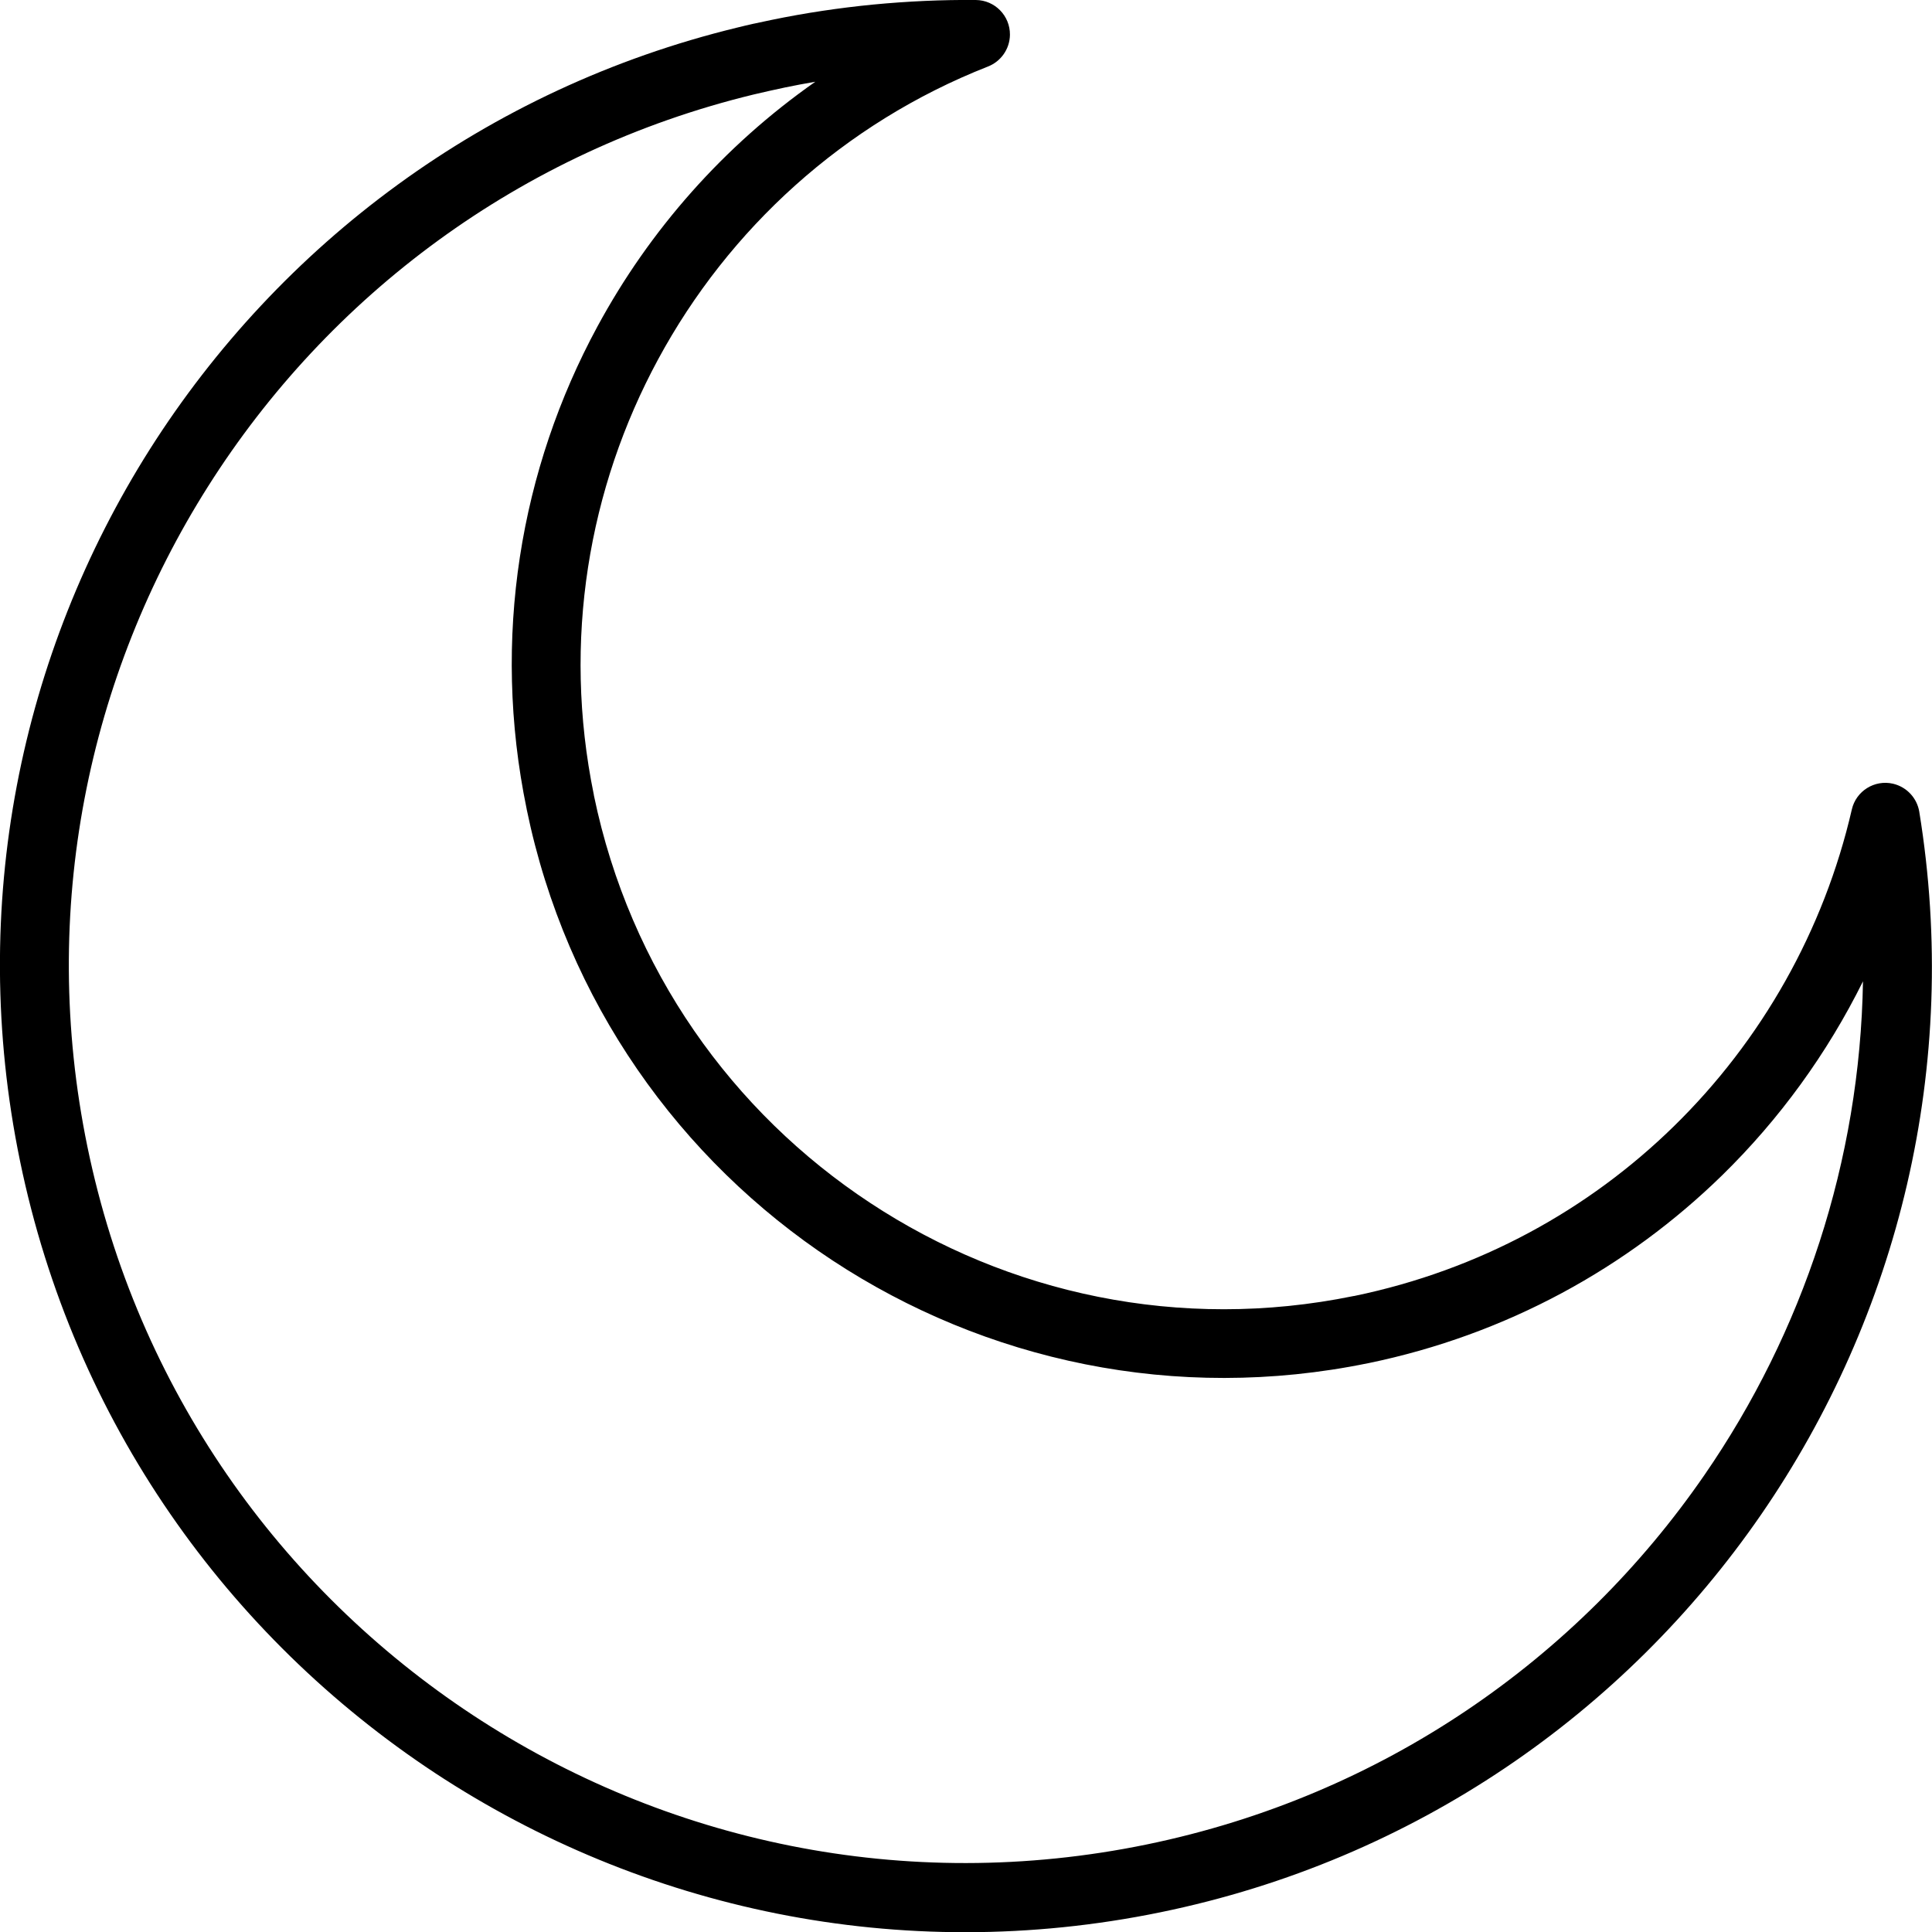
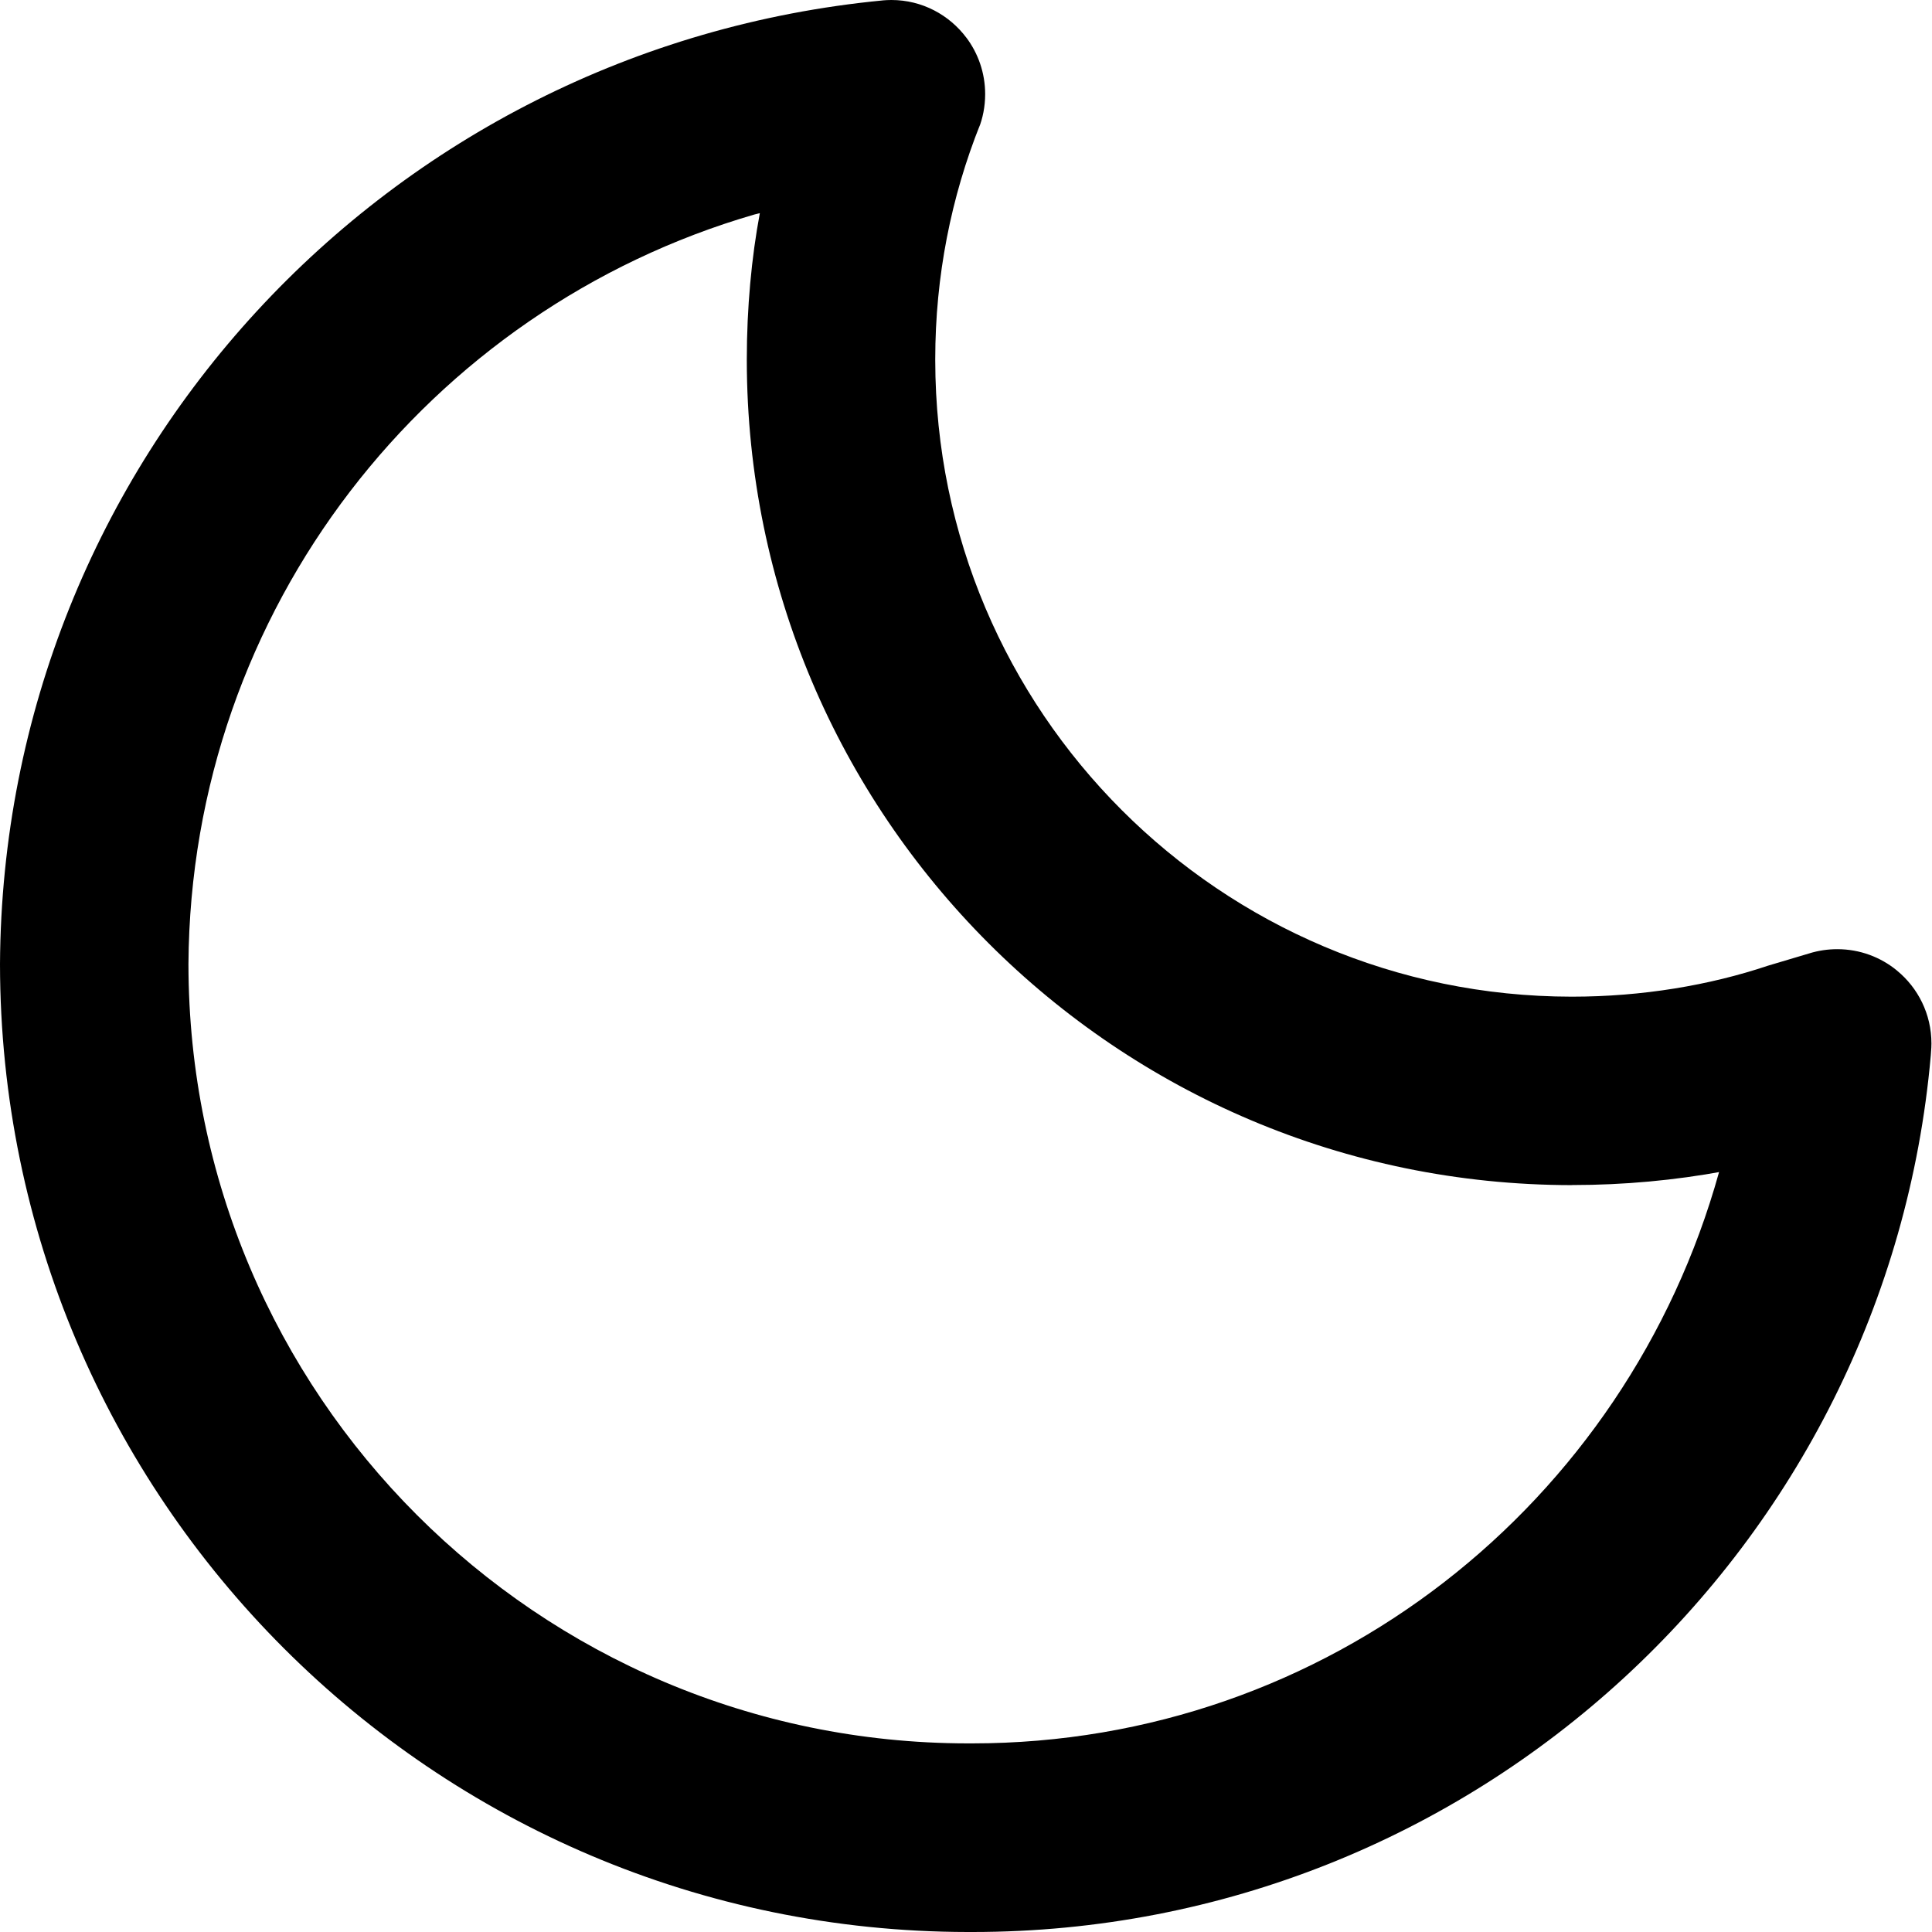
- <svg xmlns="http://www.w3.org/2000/svg" version="1.1" id="Layer_1" x="0px" y="0px" viewBox="0 0 122.88 122.89" style="enable-background:new 0 0 122.88 122.89" xml:space="preserve">
-   <g>
-     <path d="M49.06,1.27c2.17-0.45,4.34-0.77,6.48-0.98c2.2-0.21,4.38-0.31,6.53-0.29c1.21,0.01,2.18,1,2.17,2.21 c-0.01,0.93-0.6,1.72-1.42,2.03c-9.15,3.6-16.47,10.31-20.96,18.62c-4.42,8.17-6.1,17.88-4.09,27.68l0.01,0.07 c2.29,11.06,8.83,20.15,17.58,25.91c8.74,5.76,19.67,8.18,30.73,5.92l0.07-0.01c7.96-1.65,14.89-5.49,20.3-10.78 c5.6-5.47,9.56-12.48,11.33-20.16c0.27-1.18,1.45-1.91,2.62-1.64c0.89,0.21,1.53,0.93,1.67,1.78c2.64,16.2-1.35,32.07-10.06,44.71 c-8.67,12.58-22.03,21.97-38.18,25.29c-16.62,3.42-33.05-0.22-46.18-8.86C14.52,104.1,4.69,90.45,1.27,73.83 C-2.07,57.6,1.32,41.55,9.53,28.58C17.78,15.57,30.88,5.64,46.91,1.75c0.31-0.08,0.67-0.16,1.06-0.25l0.01,0l0,0L49.06,1.27 L49.06,1.27z M51.86,5.2c-0.64,0.11-1.28,0.23-1.91,0.36l-1.01,0.22l0,0c-0.29,0.07-0.63,0.14-1,0.23 c-14.88,3.61-27.05,12.83-34.7,24.92C5.61,42.98,2.46,57.88,5.56,72.94c3.18,15.43,12.31,28.11,24.51,36.15 c12.19,8.03,27.45,11.41,42.88,8.23c15-3.09,27.41-11.81,35.46-23.49c6.27-9.09,9.9-19.98,10.09-31.41 c-2.27,4.58-5.3,8.76-8.96,12.34c-6,5.86-13.69,10.13-22.51,11.95l-0.01,0c-12.26,2.52-24.38-0.16-34.07-6.54 c-9.68-6.38-16.93-16.45-19.45-28.7l0-0.01C31.25,40.58,33.1,29.82,38,20.77C41.32,14.63,46.05,9.27,51.86,5.2L51.86,5.2z" />
-   </g>
+ <svg xmlns="http://www.w3.org/2000/svg" fill="#000000" width="800px" height="800px" viewBox="0 0 24 24">
+   <path d="m19.524 14.721h.008c.644 0 1.275-.059 1.886-.172l-.063.01c-1.146 4.122-4.866 7.098-9.281 7.098-.019 0-.039 0-.058 0h.003c-5.343-.006-9.673-4.336-9.678-9.679v-.001c.026-4.418 2.986-8.138 7.029-9.312l.069-.017c-.103.547-.162 1.176-.162 1.819v.007c.005 5.658 4.59 10.243 10.247 10.248h.001zm-7.518-14.251c-.214-.286-.552-.47-.933-.47-.037 0-.074.002-.11.005h.005c-6.155.591-10.934 5.719-10.968 11.971v.003c.008 6.635 5.385 12.012 12.019 12.021h.001.06c6.243 0 11.367-4.786 11.905-10.889l.003-.045c.003-.031.005-.068.005-.104 0-.365-.167-.691-.428-.905l-.002-.002c-.2-.164-.458-.264-.74-.264-.12 0-.235.018-.344.051l.008-.002-.524.156c-.727.244-1.565.385-2.435.385-.002 0-.005 0-.007 0-4.363-.005-7.898-3.54-7.903-7.903 0-.005 0-.012 0-.018 0-1.03.198-2.014.558-2.915l-.019.053c.051-.127.081-.274.081-.428 0-.265-.088-.51-.236-.706l.002.003z" />
</svg>
